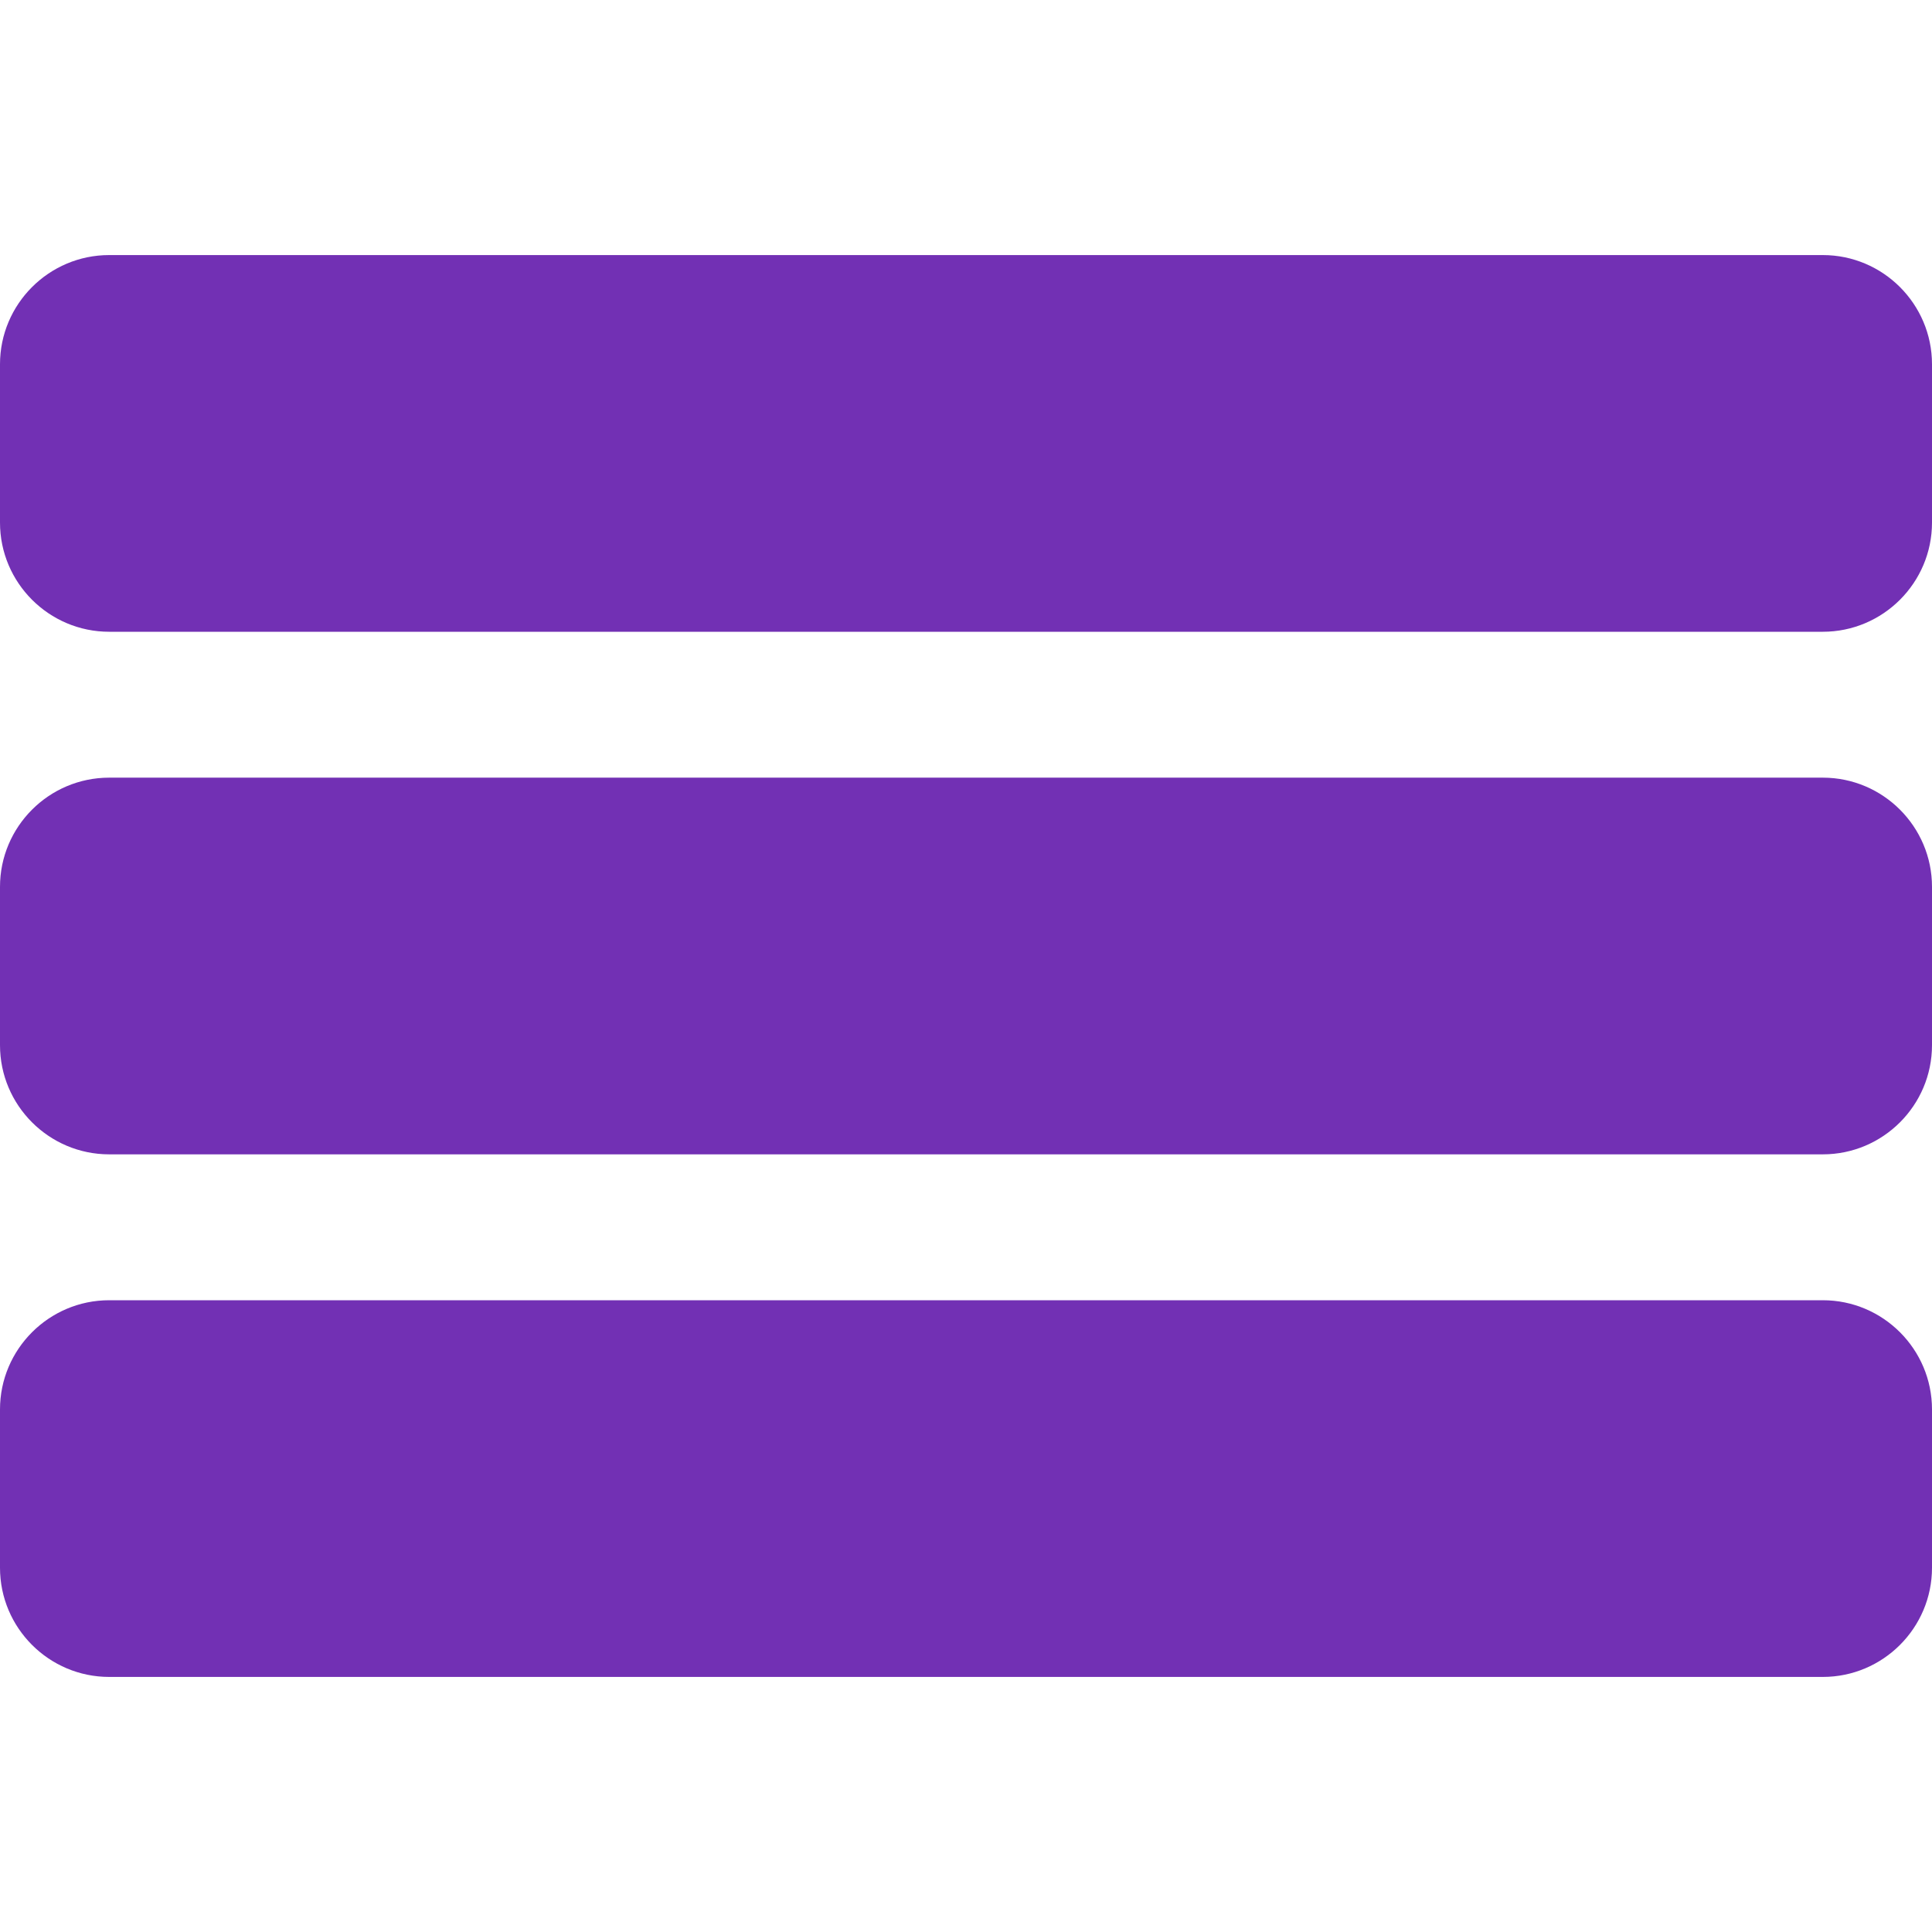
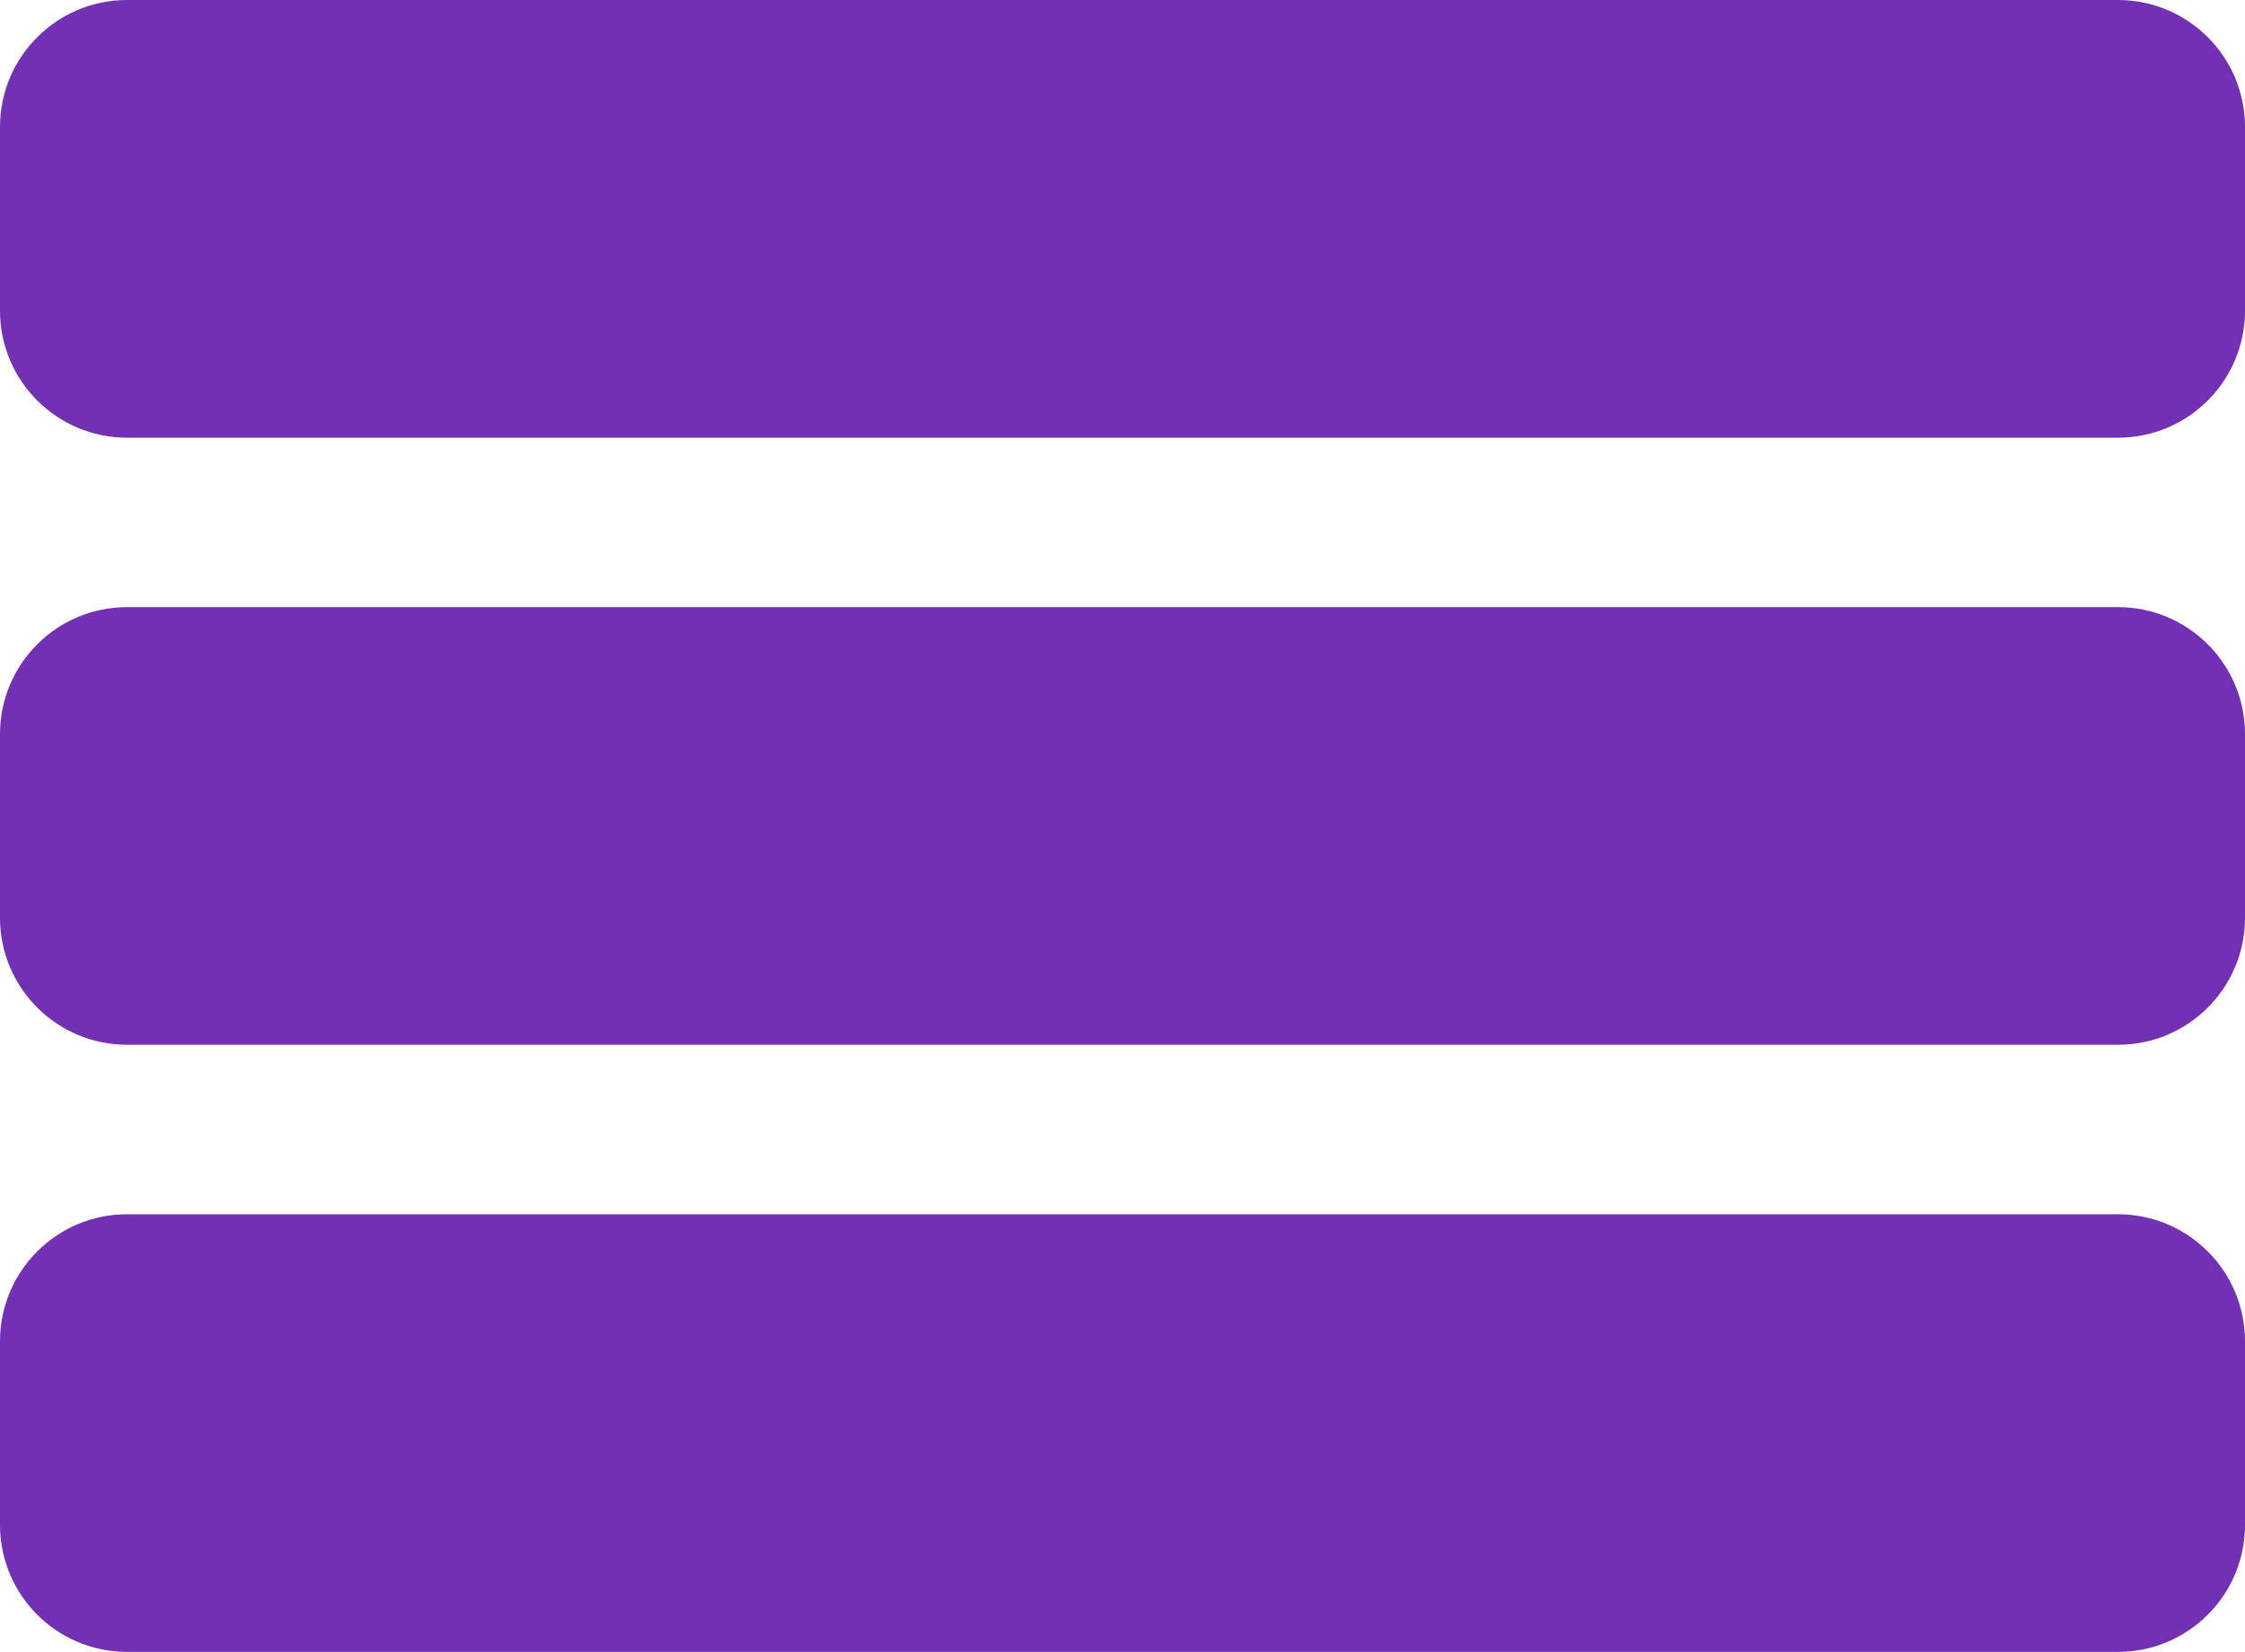
- <svg xmlns="http://www.w3.org/2000/svg" fill="#7230B4" height="800px" width="800px" version="1.1" id="Layer_1" viewBox="0 0 297 297" xml:space="preserve">
-   <g>
-     <g>
-       <g>
-         <path d="M280.214,39.211H16.786C7.531,39.211,0,46.742,0,55.997v24.335c0,9.256,7.531,16.787,16.786,16.787h263.428     c9.255,0,16.786-7.531,16.786-16.787V55.997C297,46.742,289.469,39.211,280.214,39.211z" />
-         <path d="M280.214,119.546H16.786C7.531,119.546,0,127.077,0,136.332v24.336c0,9.255,7.531,16.786,16.786,16.786h263.428     c9.255,0,16.786-7.531,16.786-16.786v-24.336C297,127.077,289.469,119.546,280.214,119.546z" />
-         <path d="M280.214,199.881H16.786C7.531,199.881,0,207.411,0,216.668v24.335c0,9.255,7.531,16.786,16.786,16.786h263.428     c9.255,0,16.786-7.531,16.786-16.786v-24.335C297,207.411,289.469,199.881,280.214,199.881z" />
-       </g>
+ <svg xmlns="http://www.w3.org/2000/svg" viewBox="0 0 800 588.76">
+   <defs>
+     <style>.cls-1{fill:#7230b4;}</style>
+   </defs>
+   <g id="Layer_2" data-name="Layer 2">
+     <g id="Layer_1-2" data-name="Layer 1">
+       <path class="cls-1" d="M754.79,0H45.21A45.27,45.27,0,0,0,0,45.21v65.55A45.27,45.27,0,0,0,45.21,156H754.79A45.27,45.27,0,0,0,800,110.76V45.21A45.27,45.27,0,0,0,754.79,0Z" />
+       <path class="cls-1" d="M754.79,216.39H45.21A45.27,45.27,0,0,0,0,261.61v65.55a45.27,45.27,0,0,0,45.21,45.21H754.79A45.27,45.27,0,0,0,800,327.16V261.61A45.27,45.27,0,0,0,754.79,216.39Z" />
+       <path class="cls-1" d="M754.79,432.78H45.21A45.27,45.27,0,0,0,0,478v65.55a45.27,45.27,0,0,0,45.21,45.21H754.79A45.27,45.27,0,0,0,800,543.55V478A45.27,45.27,0,0,0,754.79,432.78Z" />
    </g>
  </g>
</svg>
